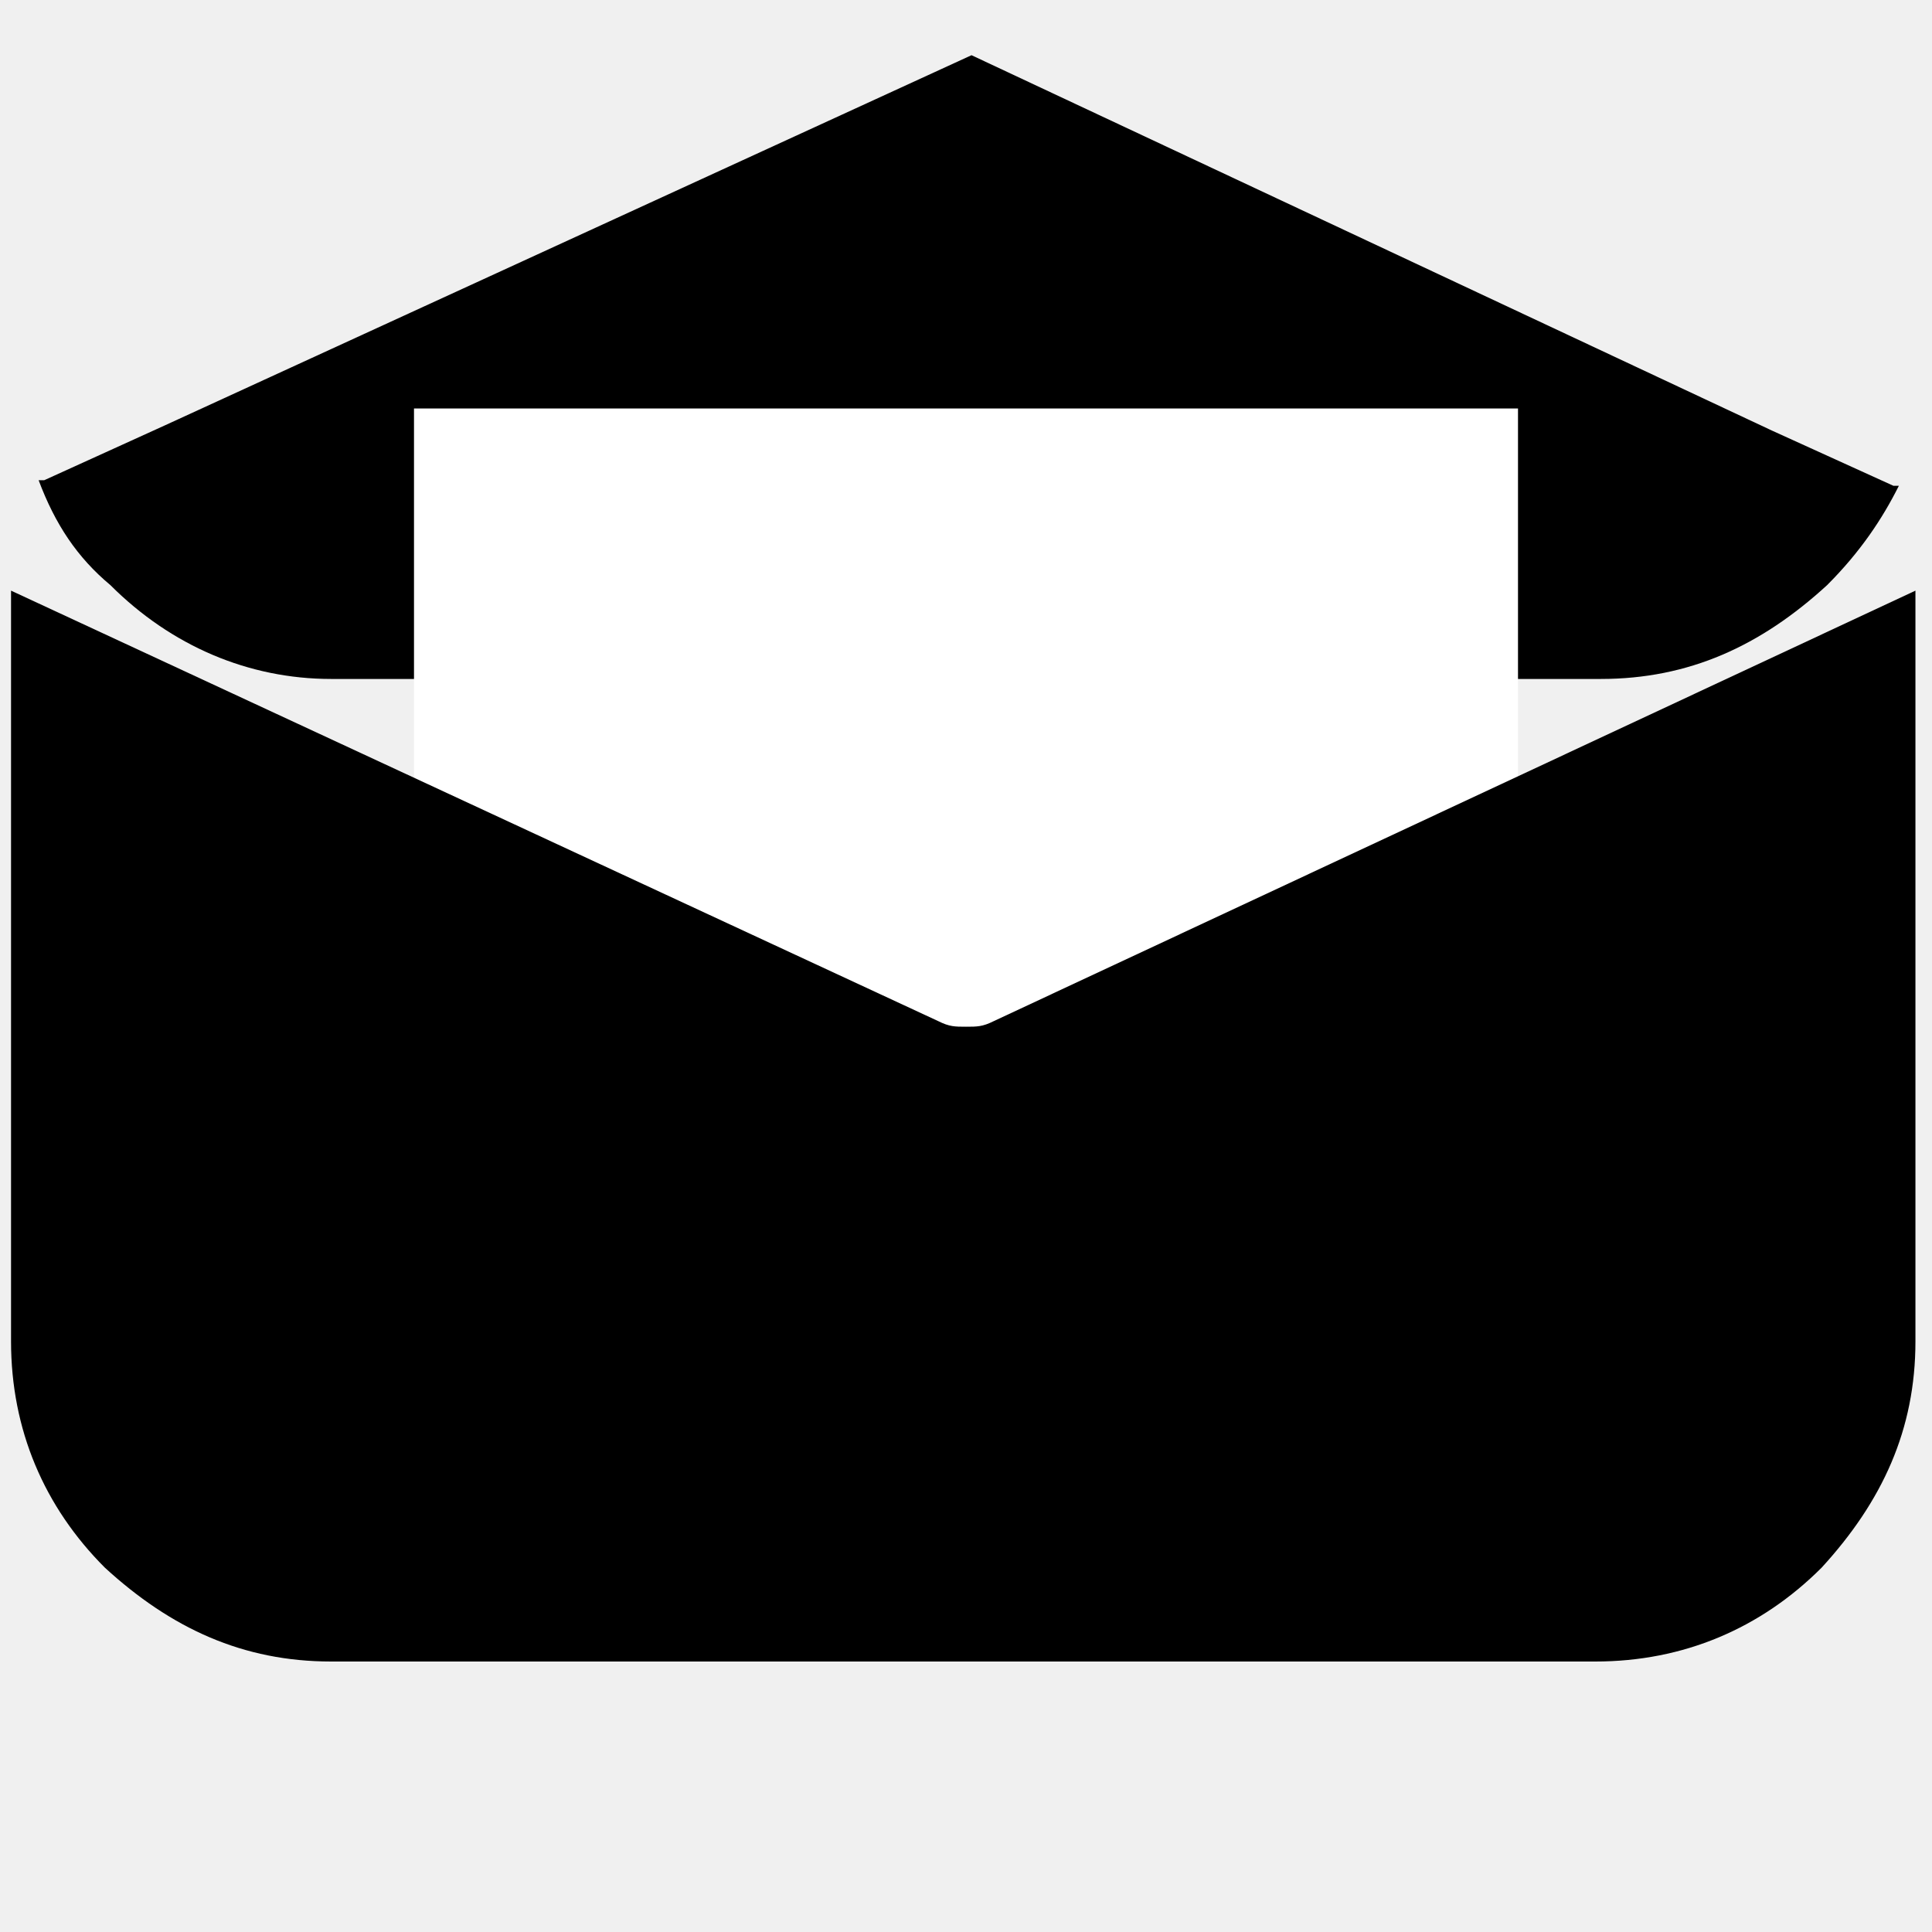
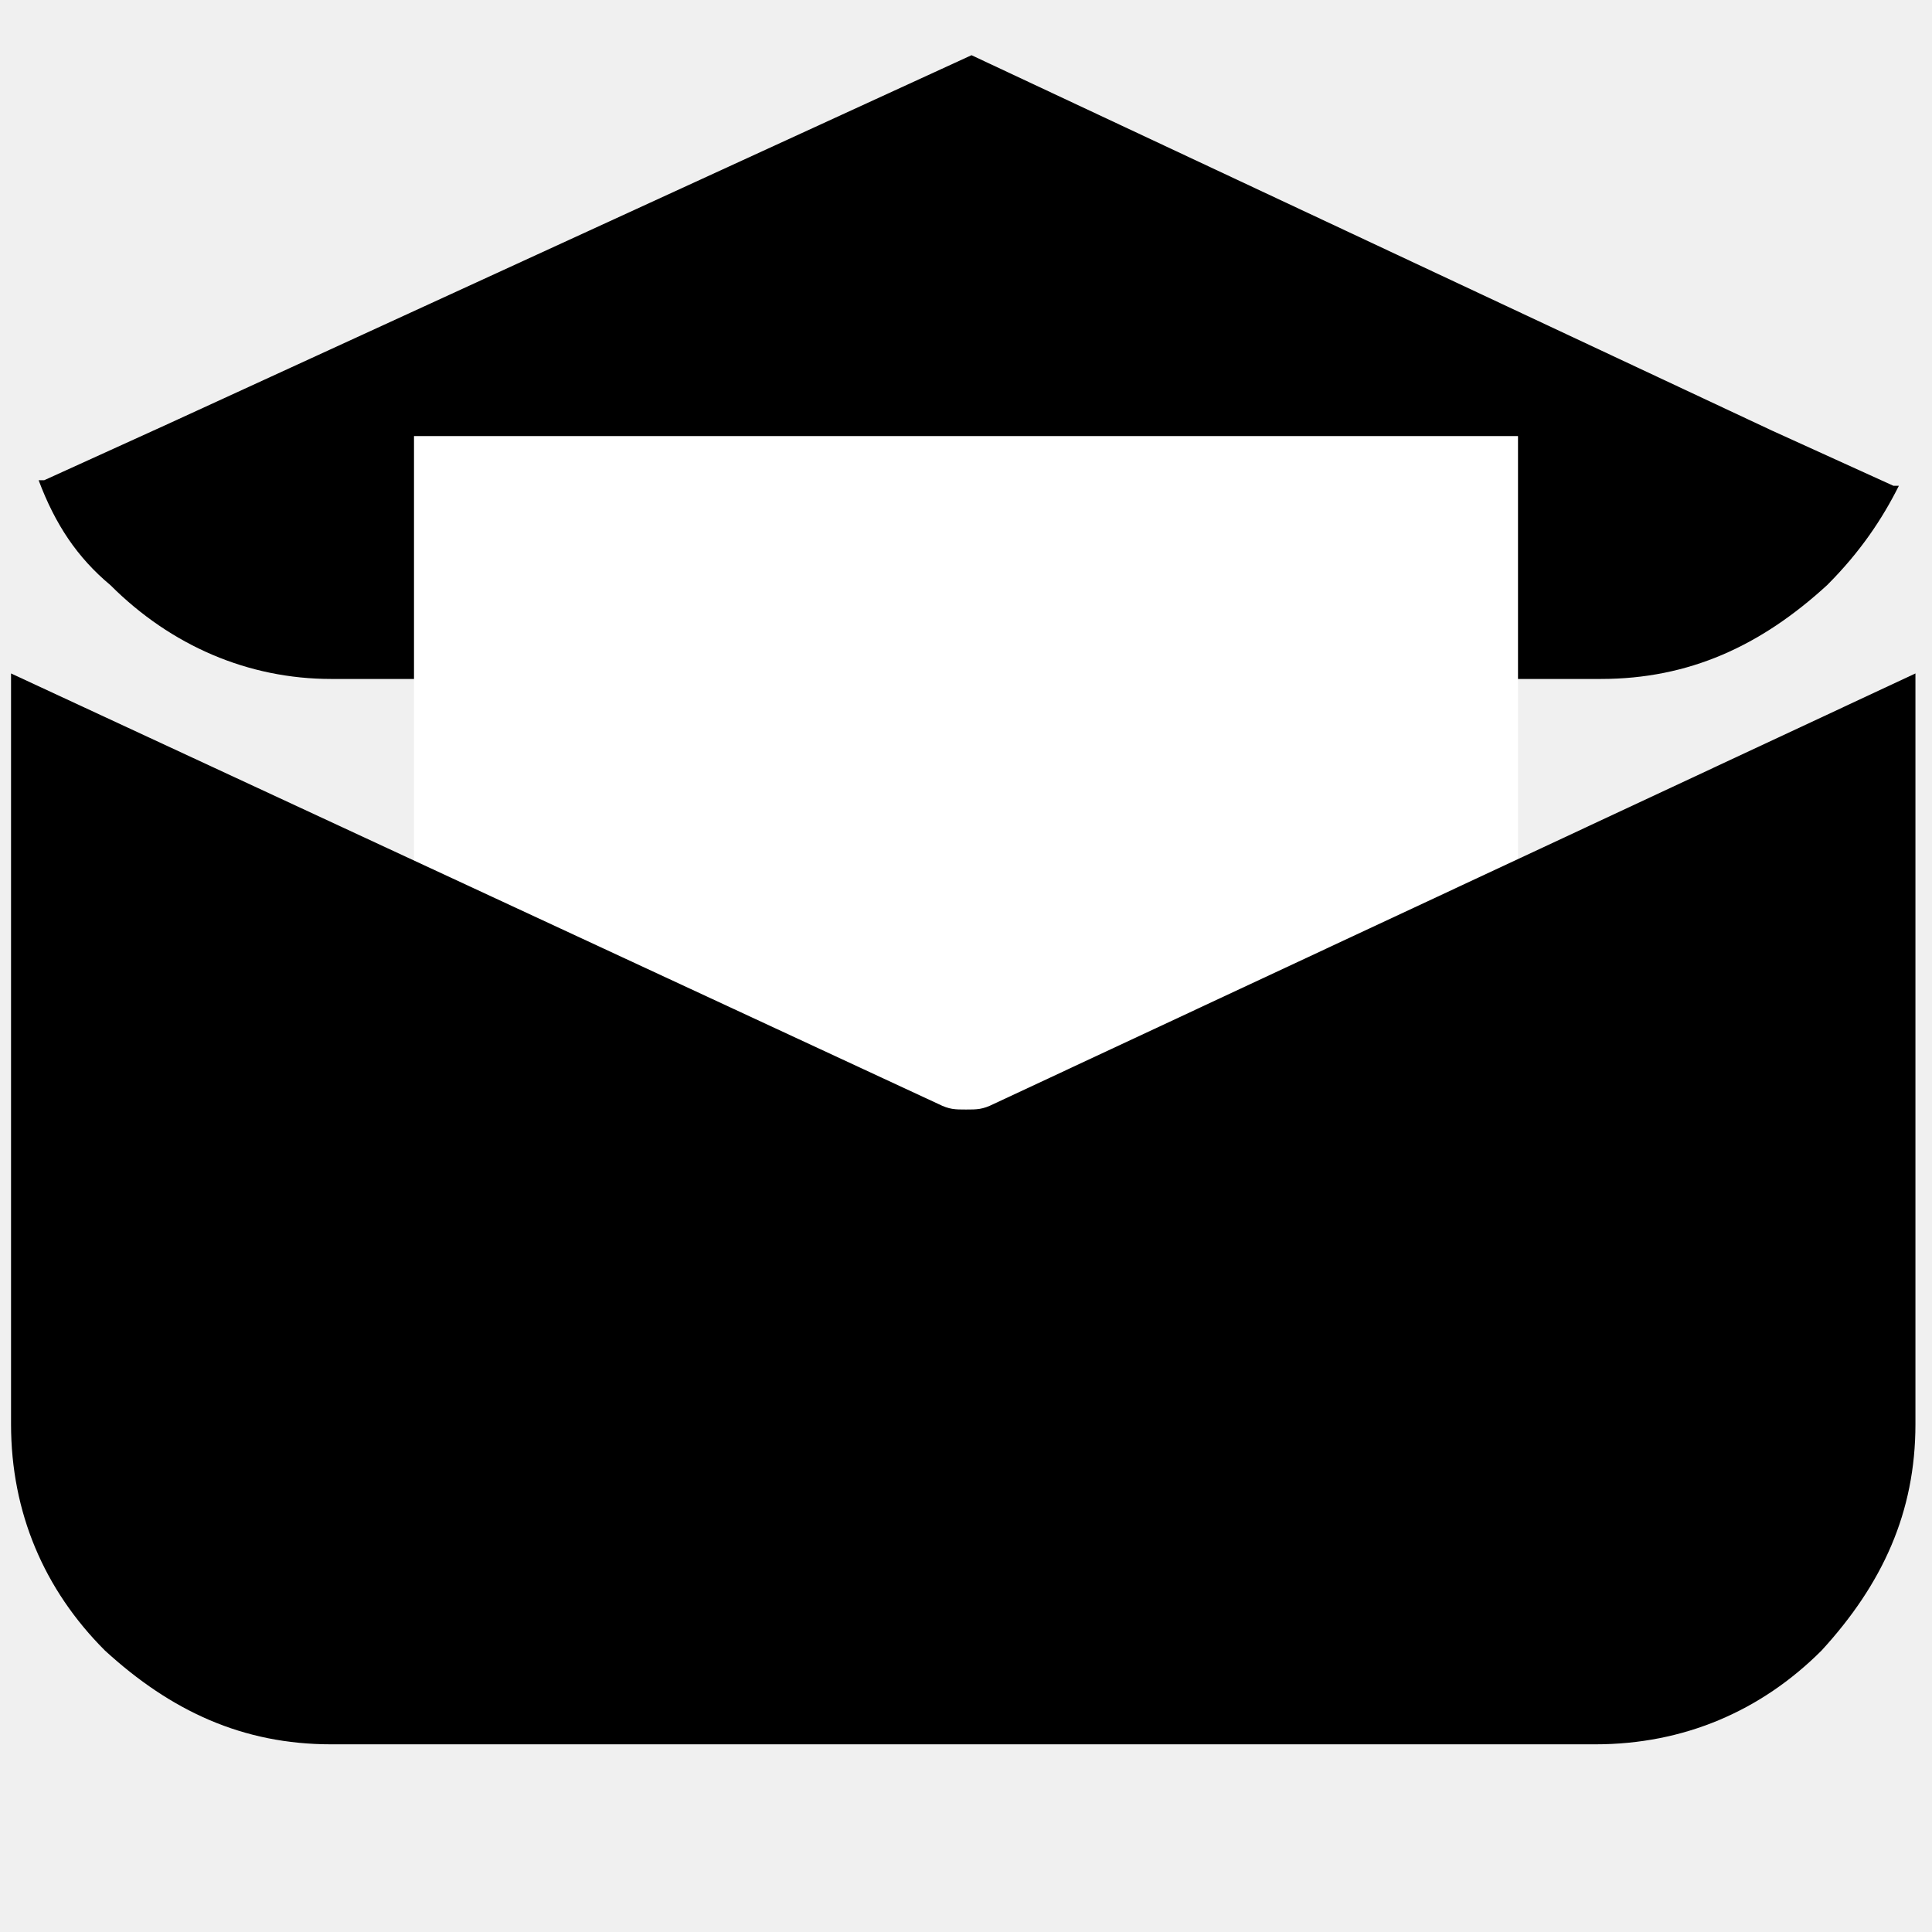
<svg xmlns="http://www.w3.org/2000/svg" version="1.1" id="Layer_1" x="0px" y="0px" viewBox="0 0 35 35" style="enable-background:new 0 0 35 35;" xml:space="preserve">
  <style type="text/css">
	.st0{fill-rule:evenodd;clip-rule:evenodd;}
	.st1{fill-rule:evenodd;clip-rule:evenodd;fill:#FFFFFF;}
</style>
  <path class="st0" d="M6,12.3c-1.5,0-2.9-0.6-4-1.7c-0.6-0.5-1-1.1-1.3-1.9c0.1,0,0.1,0,0.1,0l2.2-1L17.6,1l14.5,6.8l2.2,1  c0.1,0,0.1,0,0.1,0c-0.3,0.6-0.7,1.2-1.3,1.8c-1.2,1.1-2.5,1.7-4.1,1.7H6L6,12.3z" />
-   <rect x="7.5" y="7.4" class="st1" width="20" height="20" />
-   <path class="st0" d="M18,18.5l16.7-7.8v13.6c0,1.6-0.6,2.9-1.7,4.1c-1.1,1.1-2.5,1.7-4.1,1.7H6c-1.6,0-2.9-0.6-4.1-1.7  c-1.1-1.1-1.7-2.5-1.7-4.1V10.7L17,18.5c0.2,0.1,0.3,0.1,0.5,0.1S17.8,18.6,18,18.5L18,18.5z" />
+   <rect x="7.5" y="7.9" class="st1" width="20" height="20" />
+   <path class="st0" d="M18,20l16.7-7.8v13.6c0,1.6-0.6,2.9-1.7,4.1c-1.1,1.1-2.5,1.7-4.1,1.7H6c-1.6,0-2.9-0.6-4.1-1.7  c-1.1-1.1-1.7-2.5-1.7-4.1V12.2L17,20c0.2,0.1,0.3,0.1,0.5,0.1S17.8,20.1,18,20L18,20z" />
</svg>
